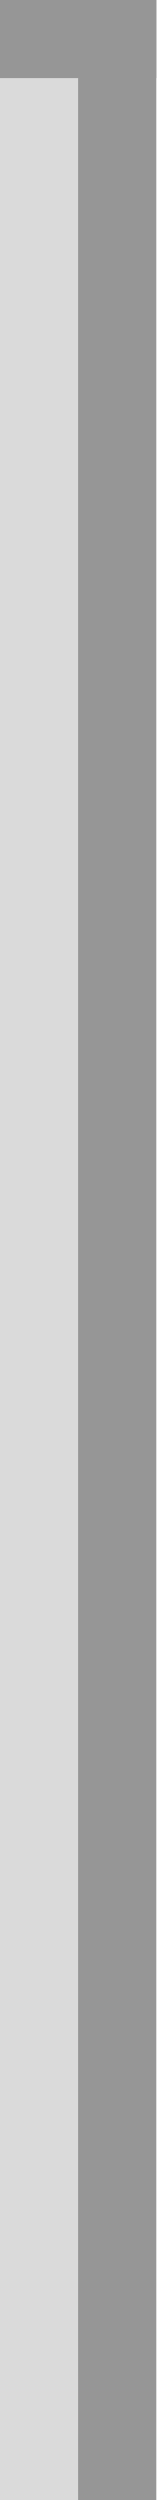
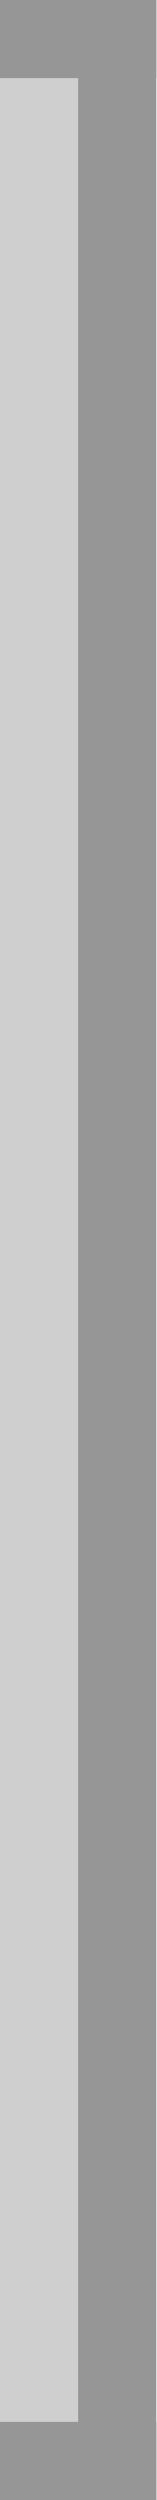
- <svg xmlns="http://www.w3.org/2000/svg" width="2" height="32" viewBox="0 0 2 32" version="1.1" id="svg6">
+ <svg xmlns="http://www.w3.org/2000/svg" id="svg6" version="1.1" viewBox="0 0 2 32" height="32" width="2">
  <defs id="defs10" />
-   <rect width="2" height="32" id="rect2" style="fill:#dadada;fill-opacity:1" fill="#E0E0E0" />
-   <rect width="2" height="1" id="rect4" x="0" y="0" style="fill:#969696;fill-opacity:1;stroke-width:1" />
-   <rect width="1" height="32" id="rect4-8" x="1" y="0" style="fill:#969696;fill-opacity:1;stroke-width:4" />
+   <rect fill="#E0E0E0" style="fill:#cfcfcf;fill-opacity:1" id="rect2" height="32" width="2" />
+   <rect style="fill:#969696;fill-opacity:1;stroke-width:1" y="0" x="0" id="rect4" height="1" width="2" />
+   <rect style="fill:#969696;fill-opacity:1;stroke-width:4" y="0" x="1" id="rect4-8" height="32" width="1" />
+   <rect width="2" height="1" id="rect4-3" x="0" y="31" style="fill:#969696;fill-opacity:1;stroke-width:1" />
</svg>
